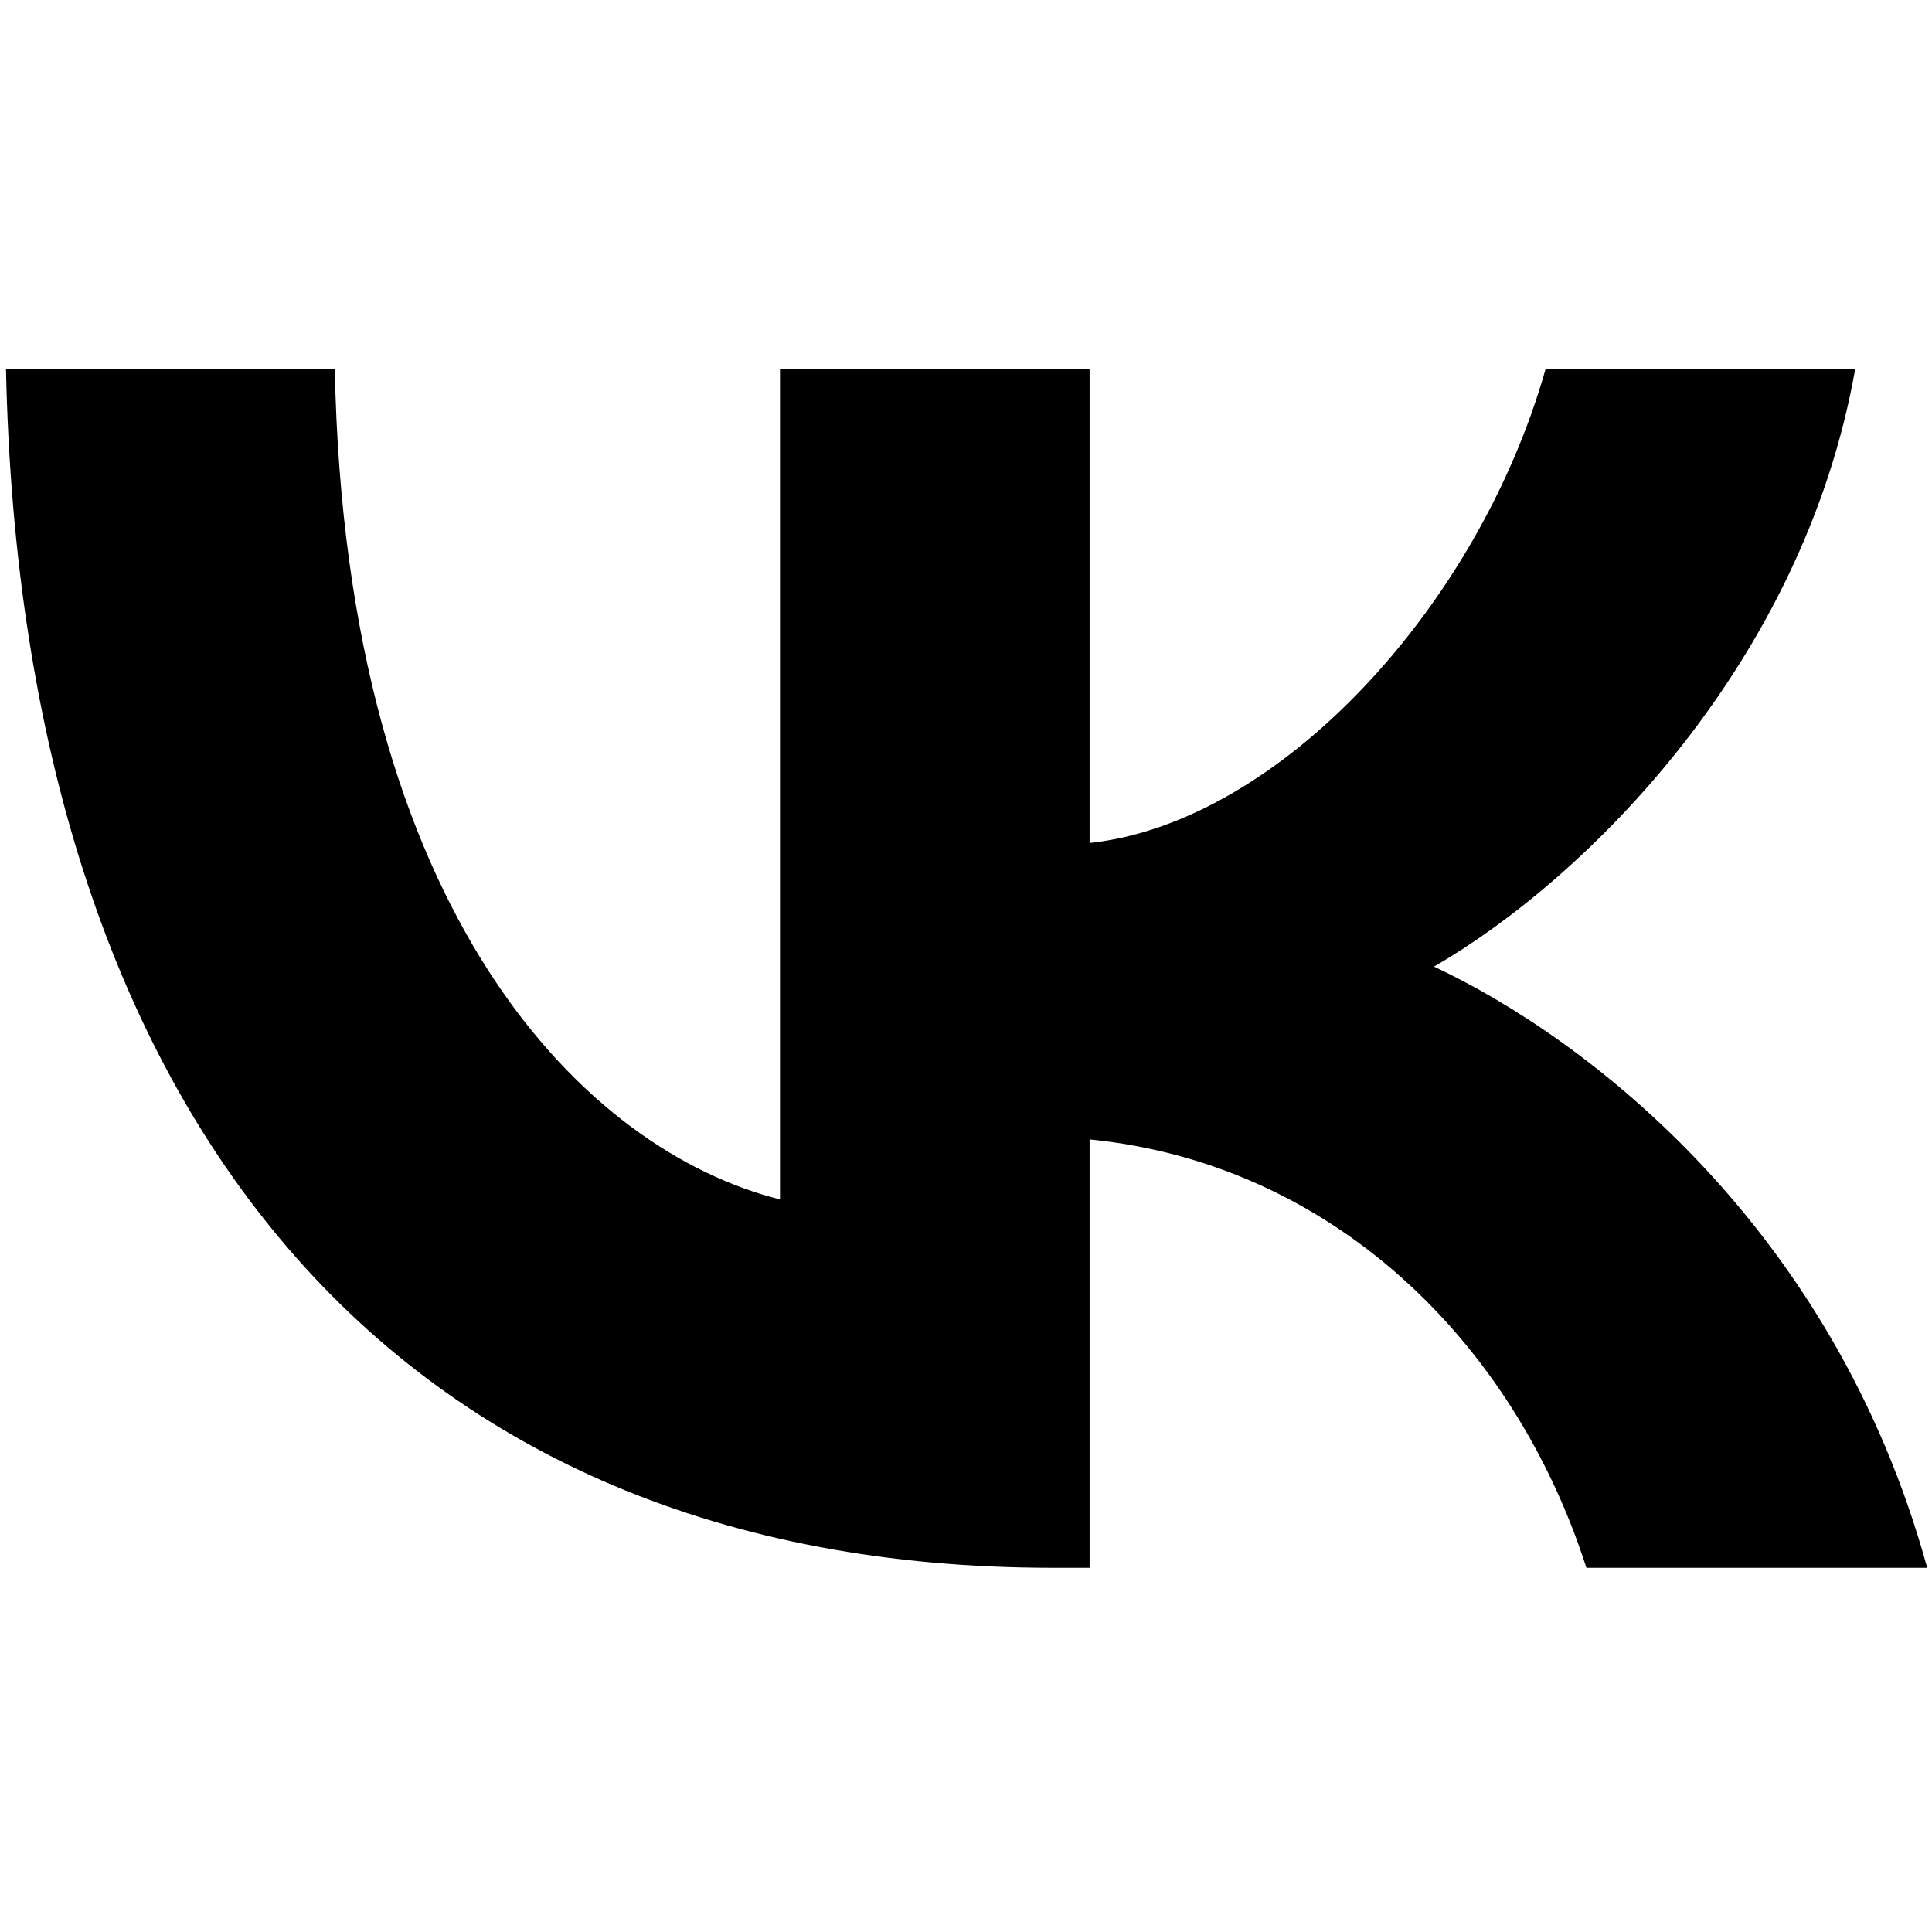
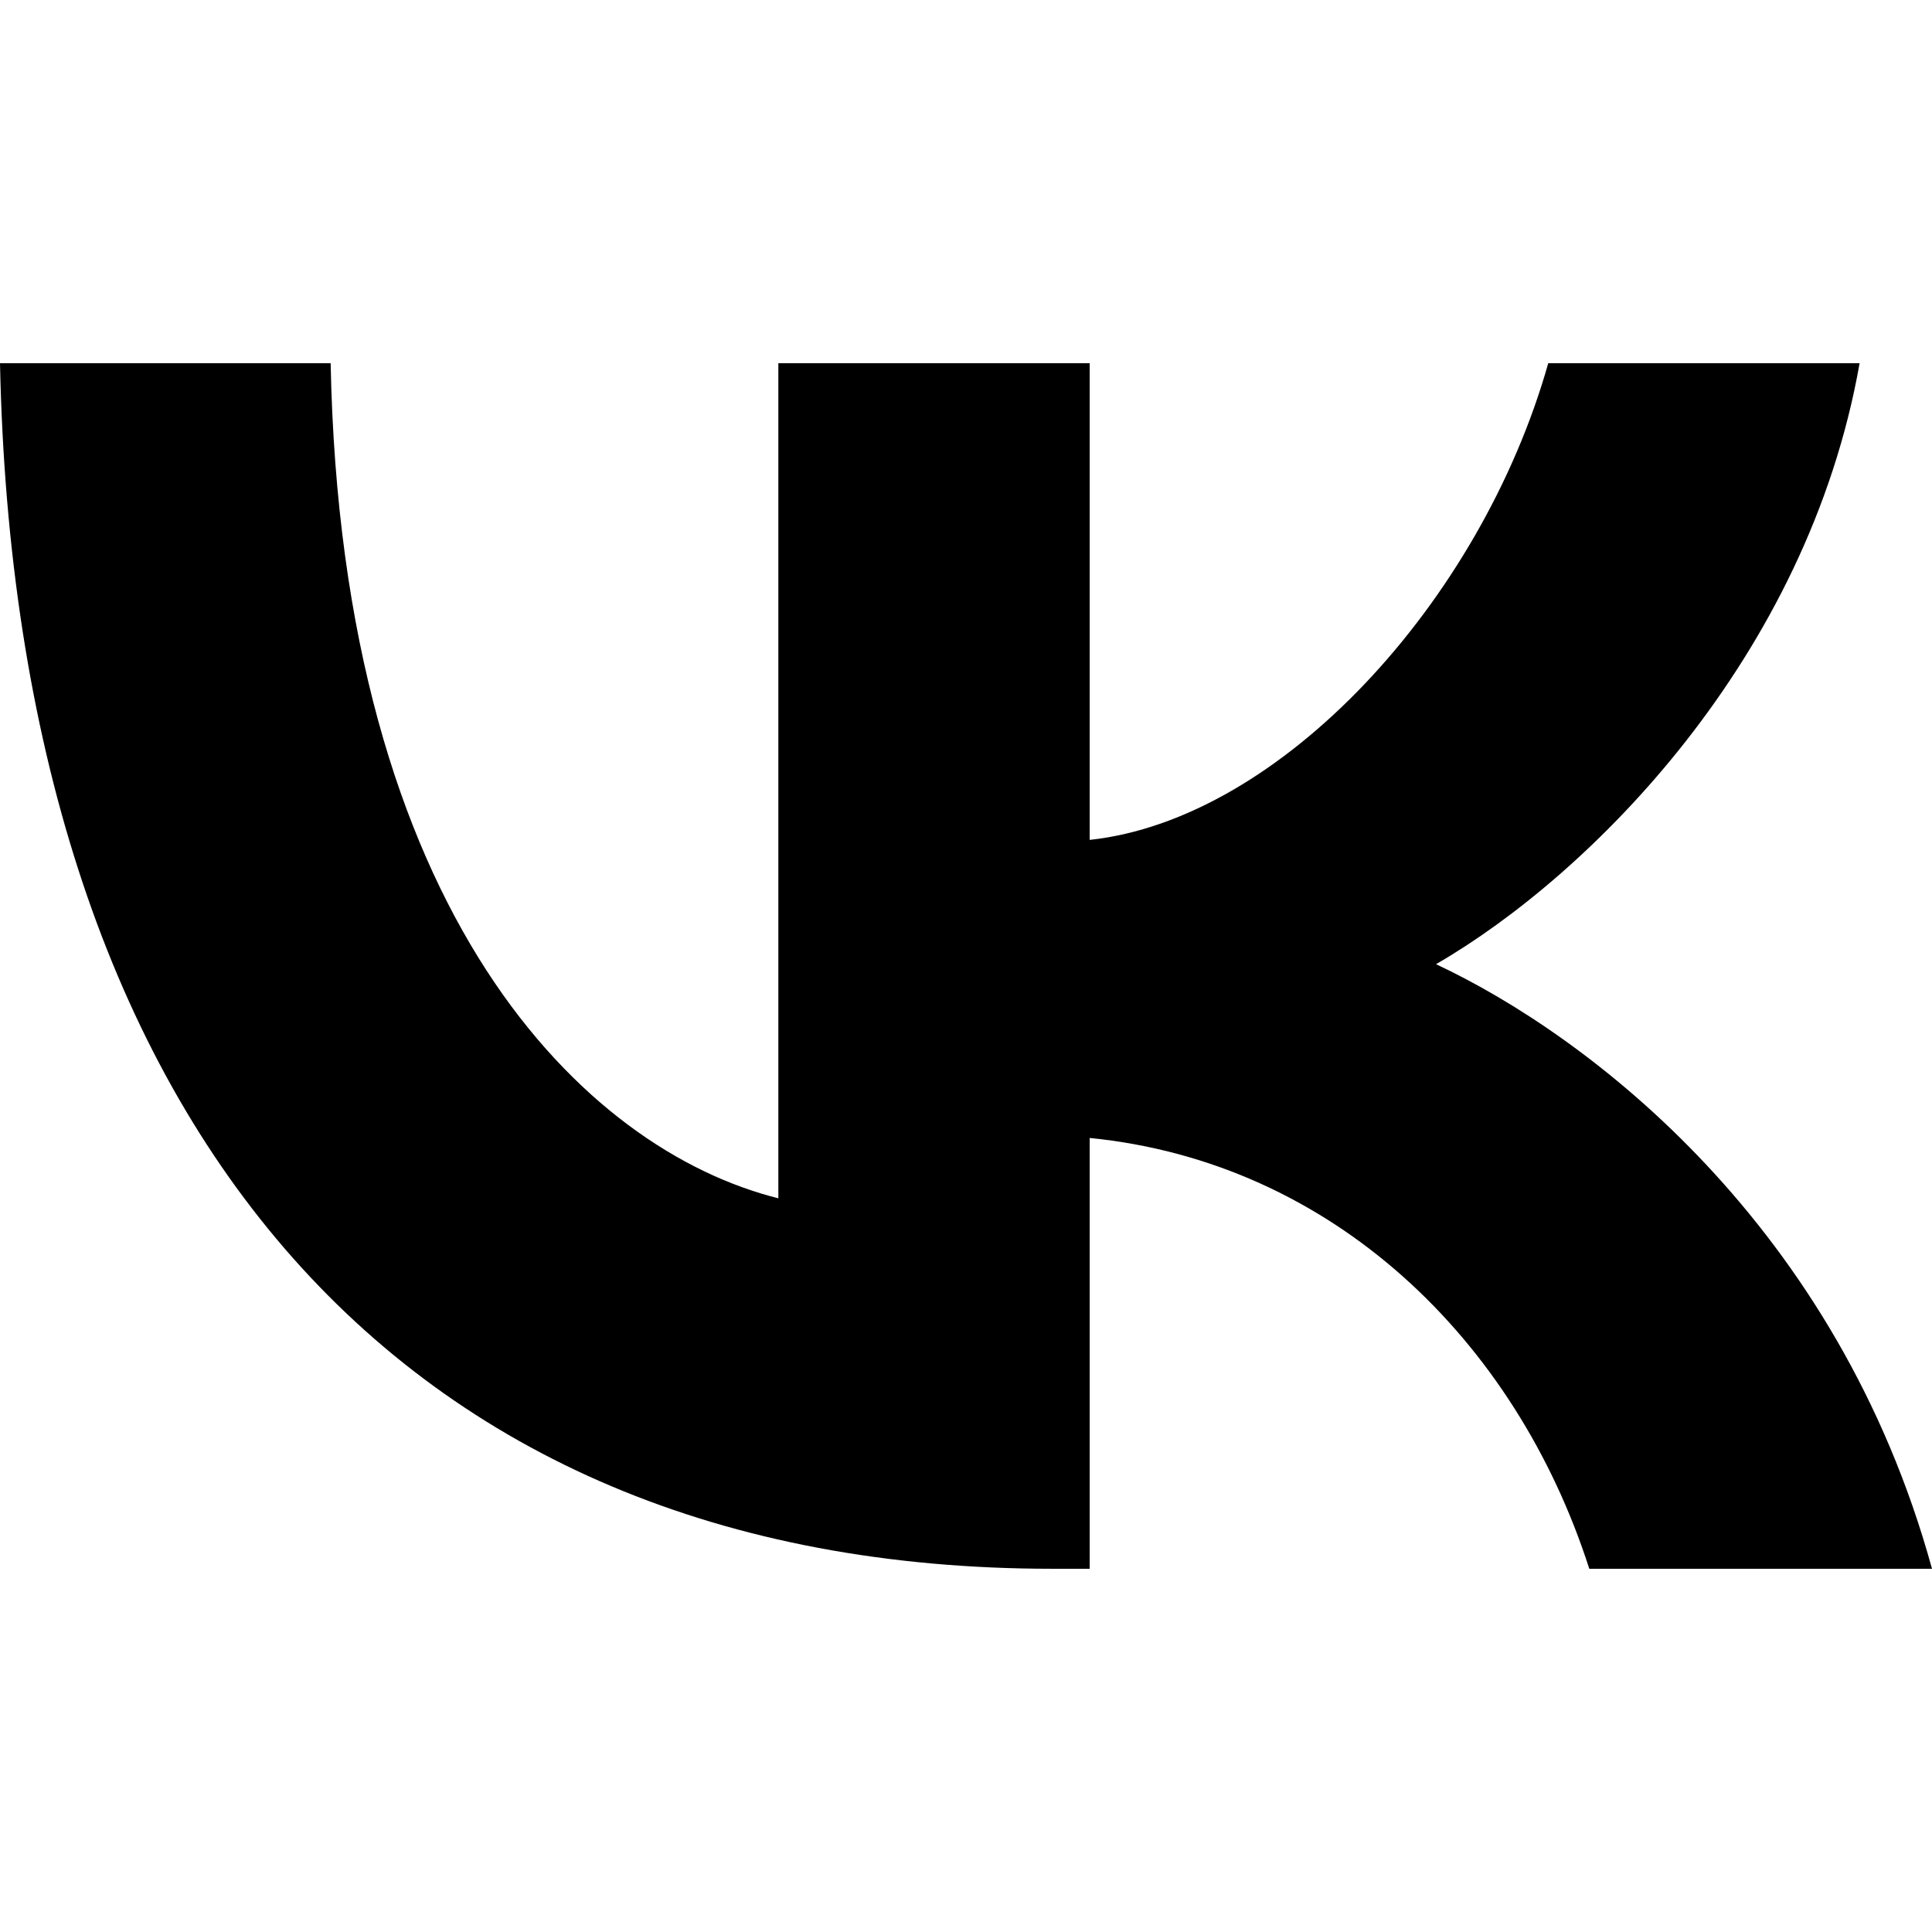
- <svg xmlns="http://www.w3.org/2000/svg" width="48" height="48" viewBox="8 14.5 32.2 20.1">
+ <svg xmlns="http://www.w3.org/2000/svg" width="48" height="48" viewBox="8.1 14.6 32.02 19.98">
  <path d="M25.54 34.58C14.6 34.58 8.36 27.08 8.1 14.6H13.58C13.76 23.76 17.8 27.64 21 28.44V14.6H26.16V22.5C29.32 22.16 32.64 18.56 33.76 14.6H38.92C38.06 19.48 34.46 23.08 31.9 24.56C34.46 25.76 38.56 28.9 40.12 34.58H34.44C33.22 30.78 30.18 27.84 26.16 27.44V34.58H25.54Z" fill="#000" />
</svg>
